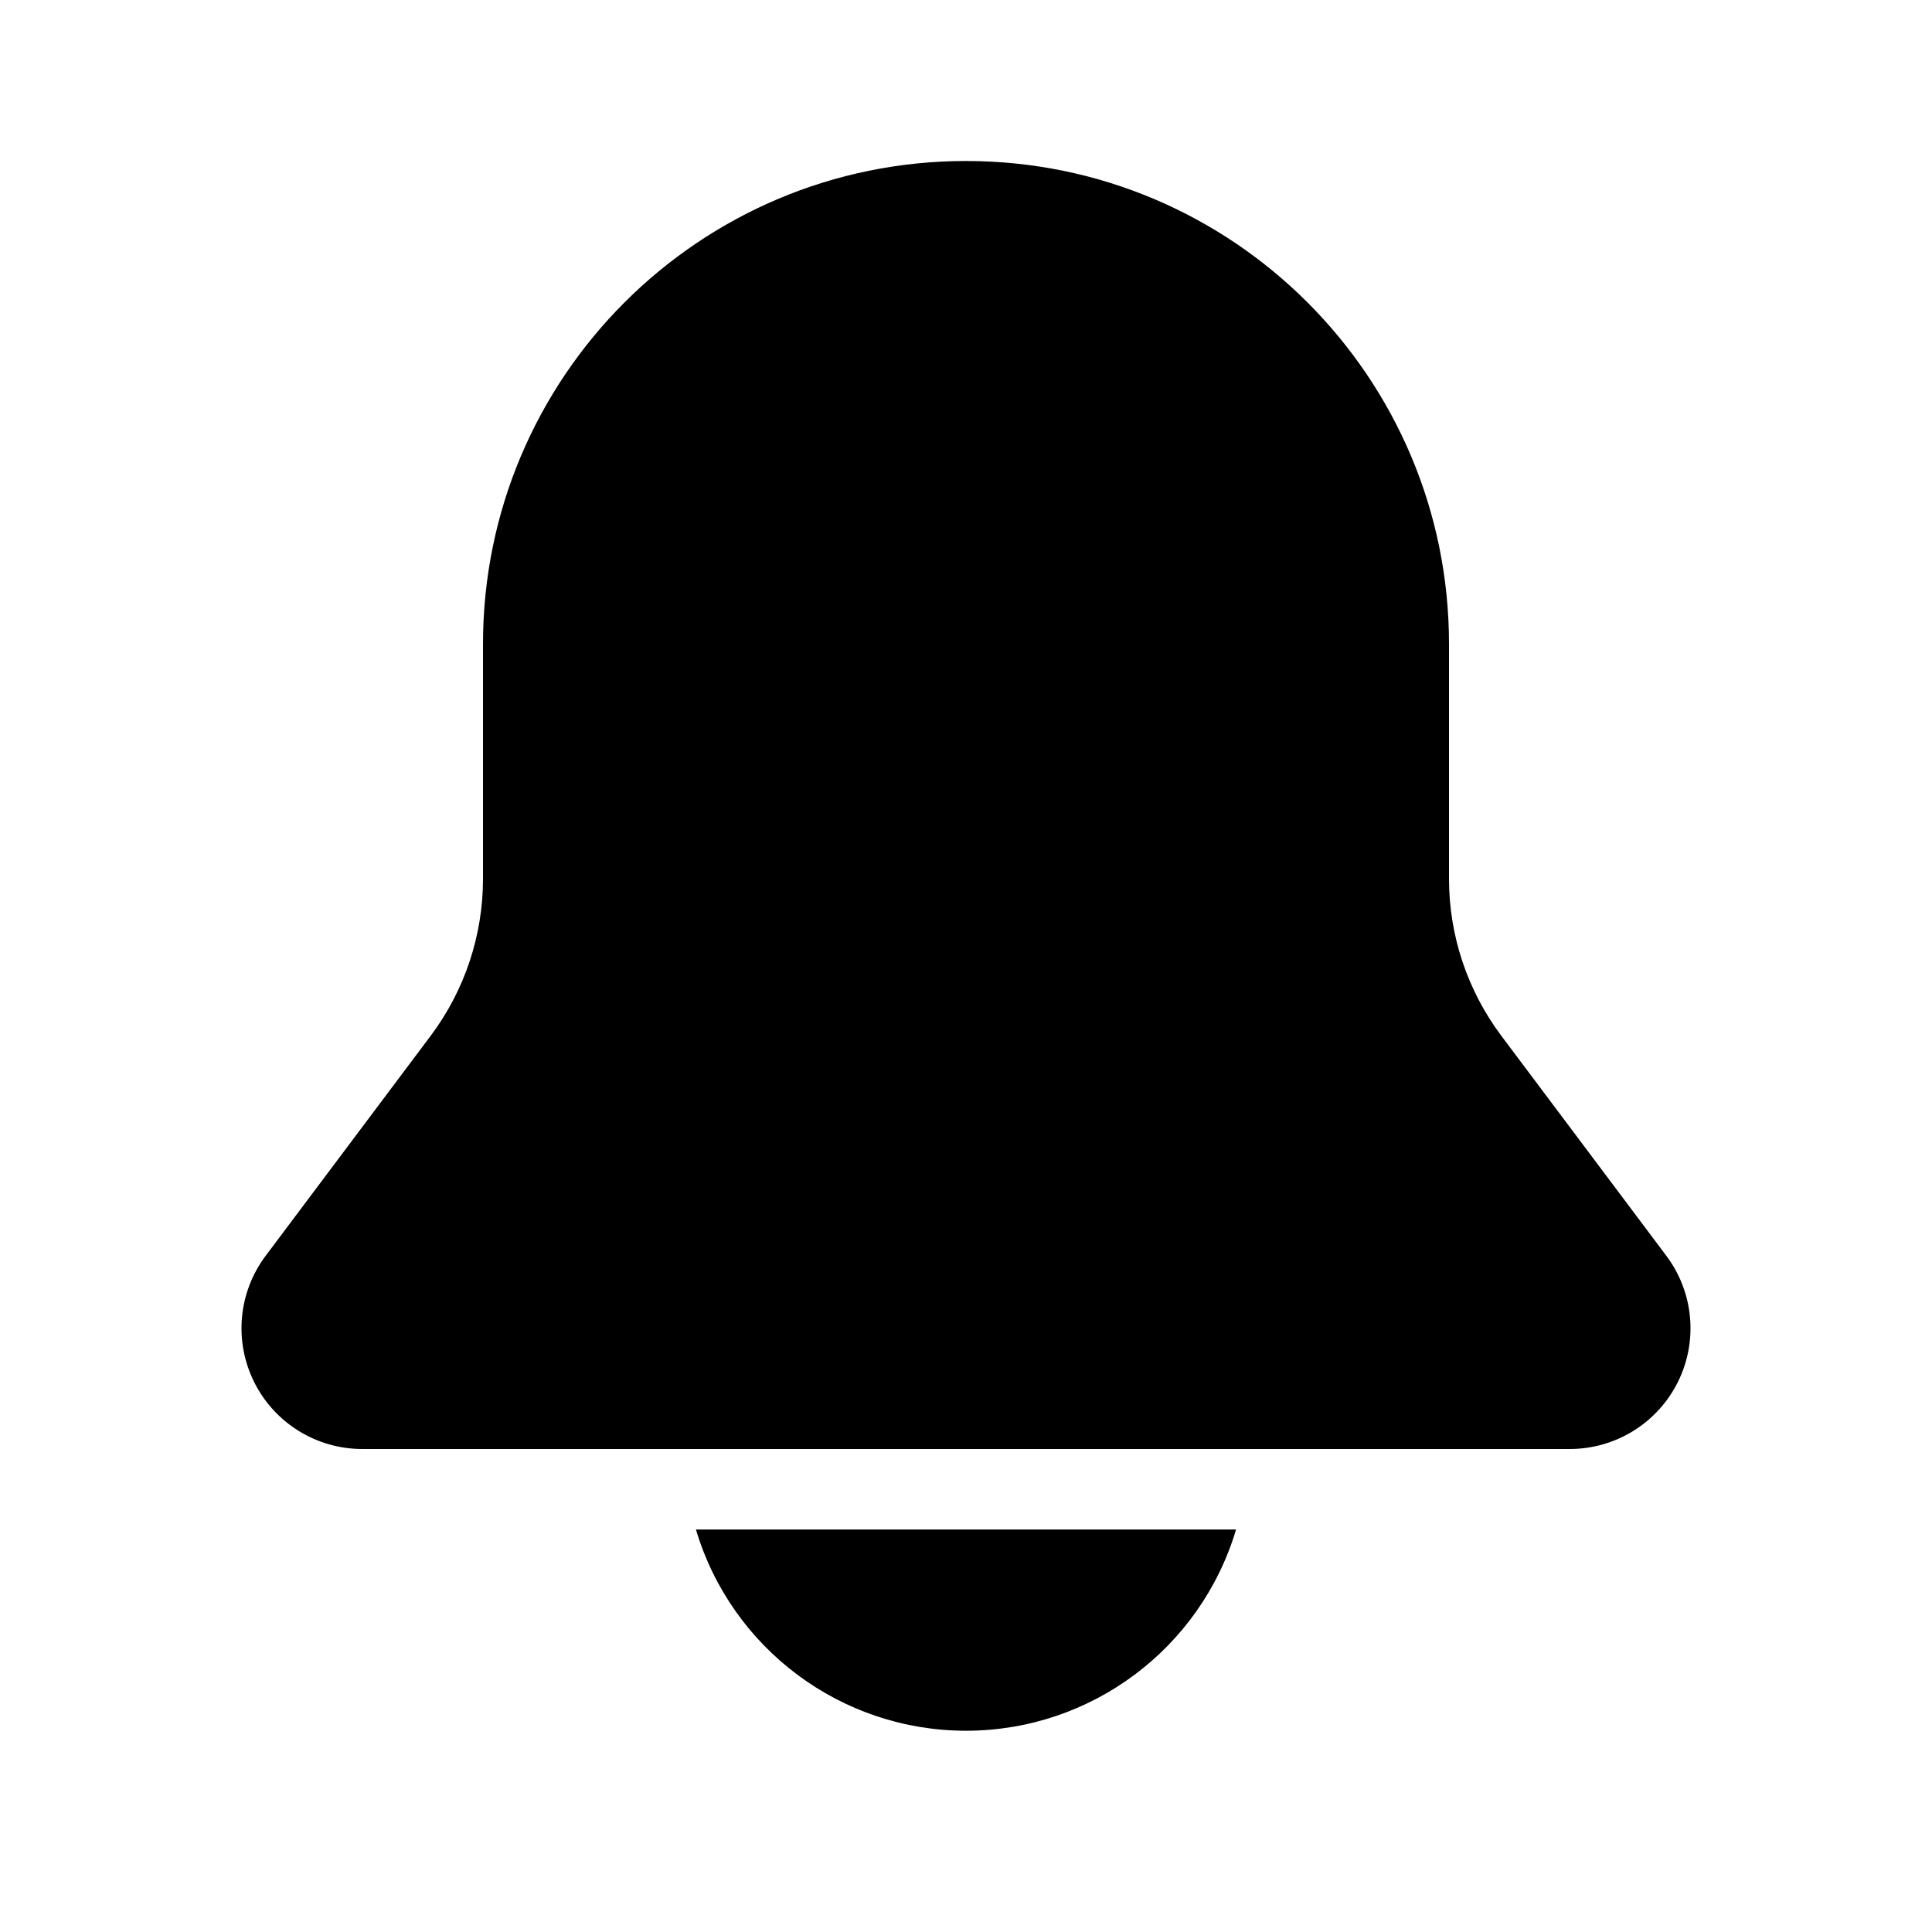
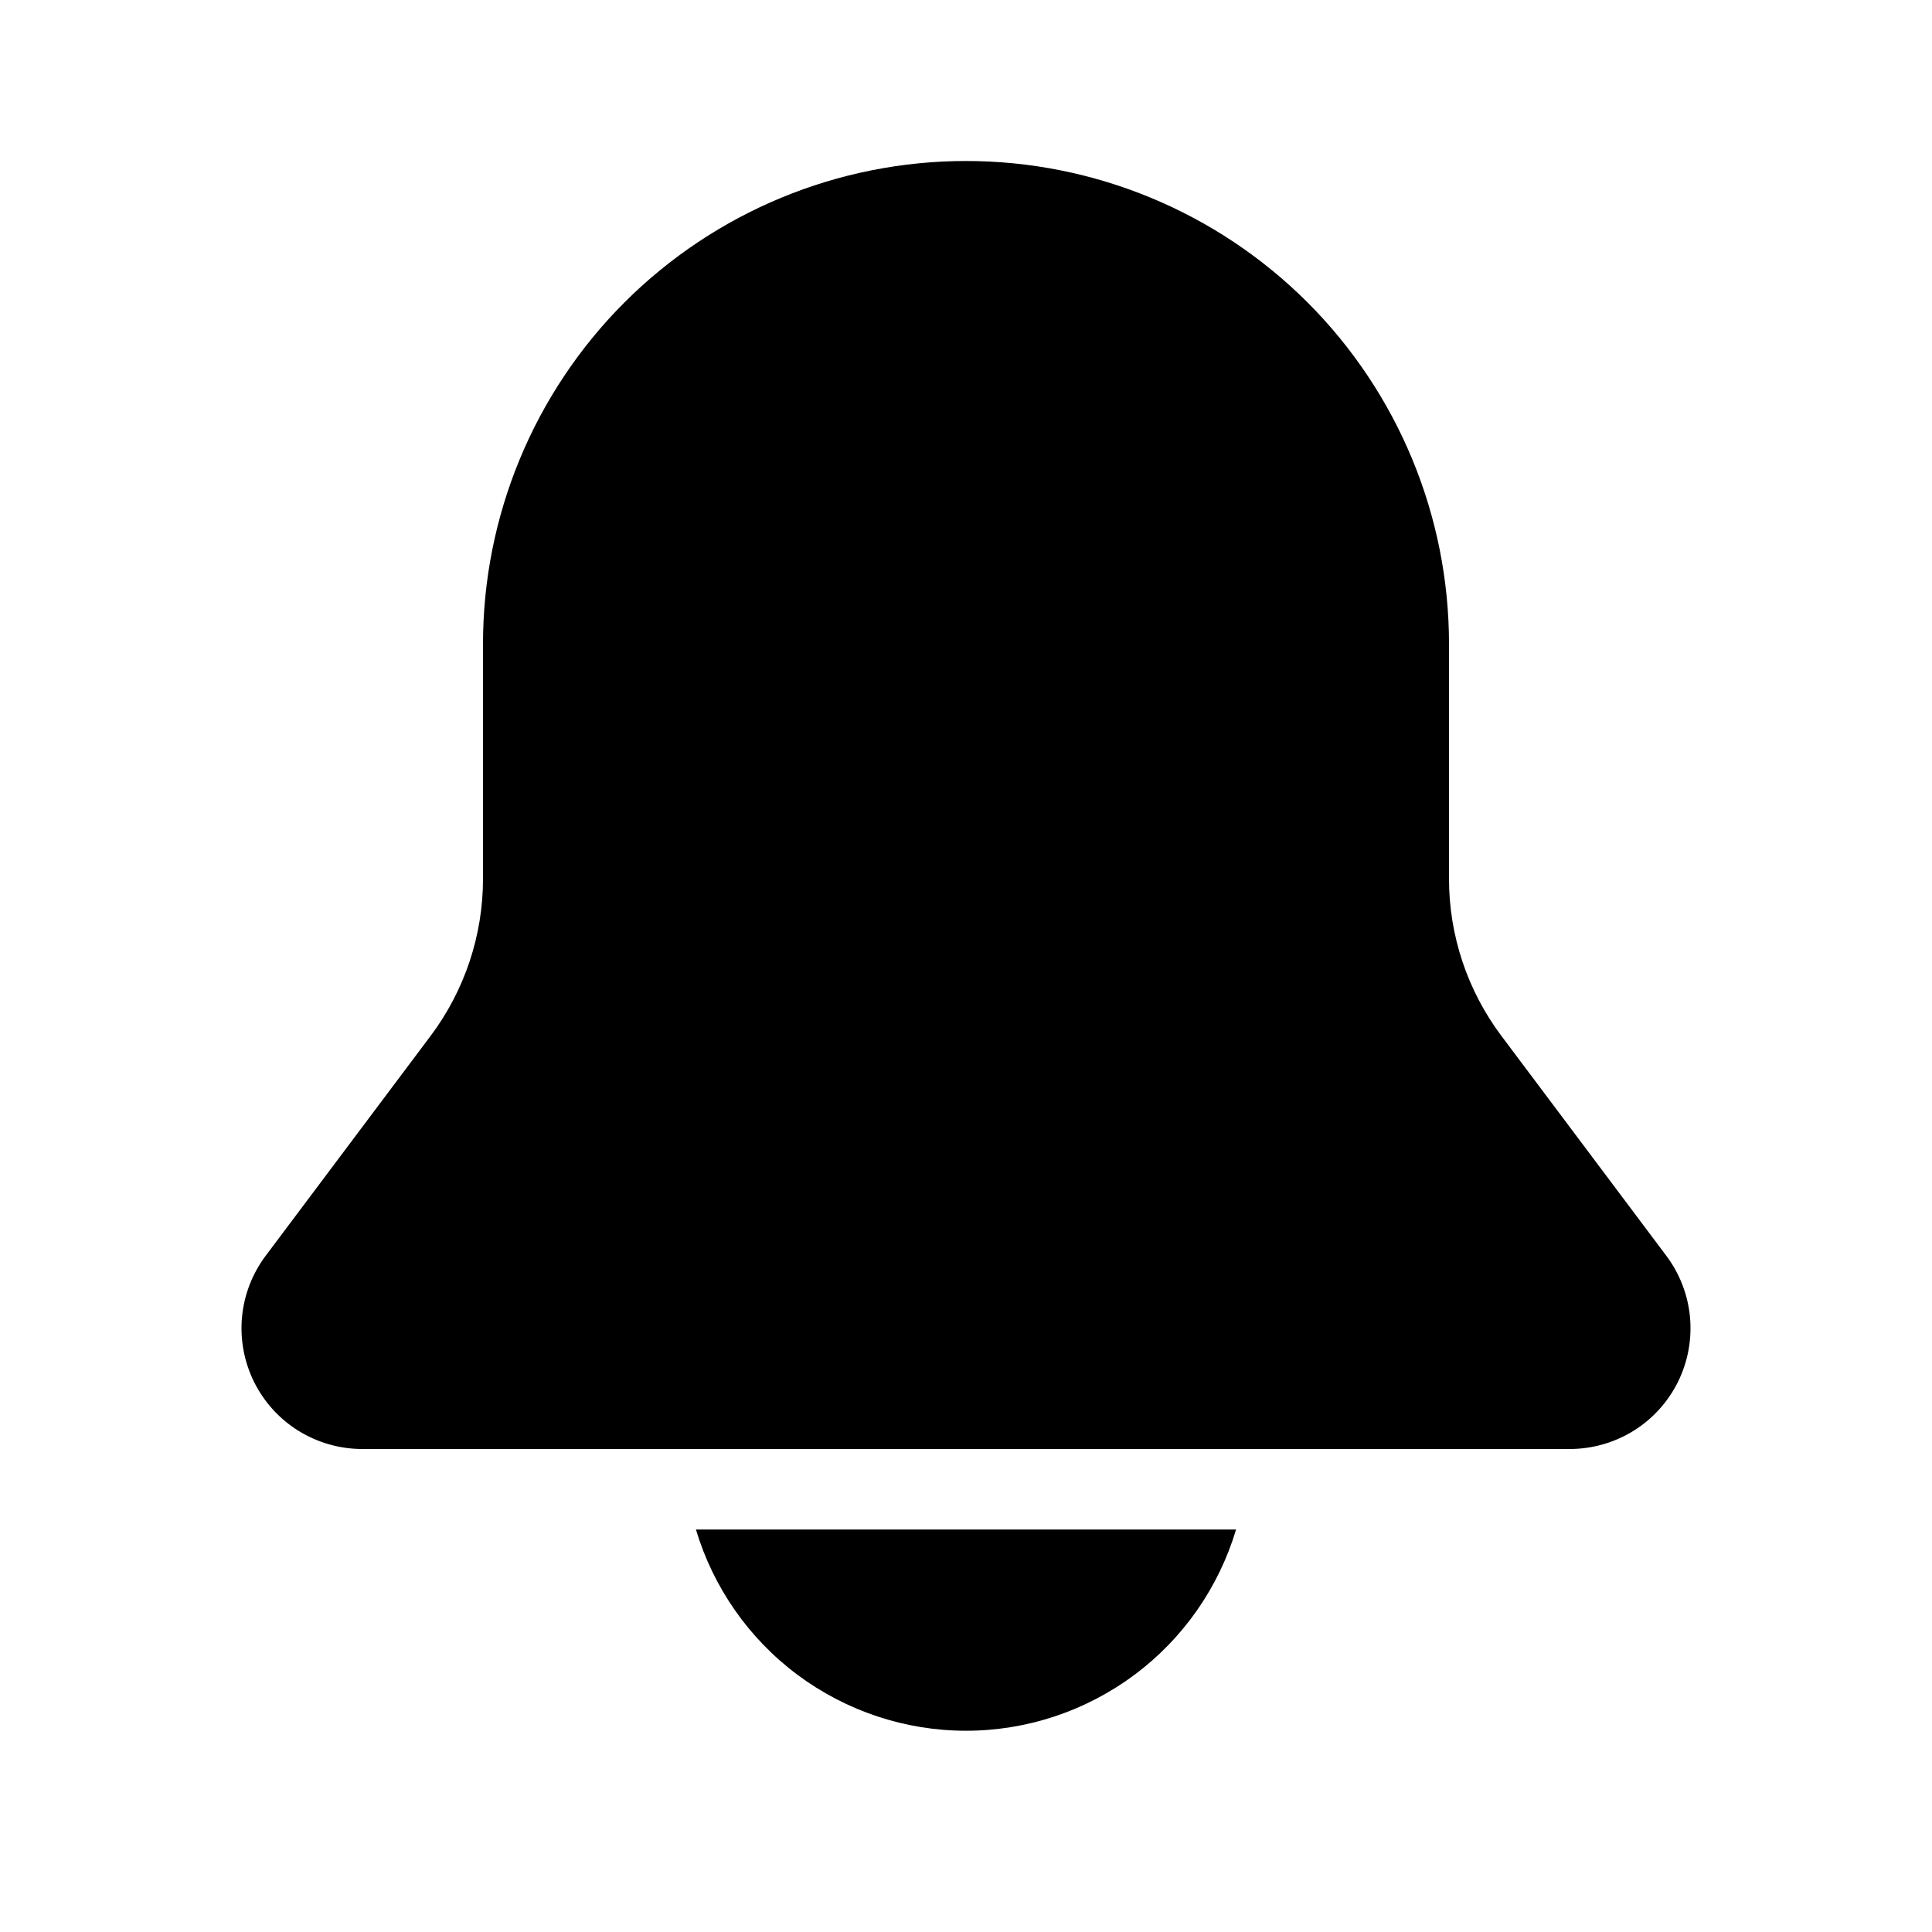
<svg xmlns="http://www.w3.org/2000/svg" width="24" height="24" viewBox="0 0 24 24">
-   <path fill-rule="evenodd" clip-rule="evenodd" d="M6 8a6 6 0 1112 0v2.917c0 .703.228 1.387.65 1.95L20.7 15.6a1.5 1.5 0 01-1.2 2.4h-15a1.5 1.5 0 01-1.2-2.4l2.05-2.733a3.25 3.25 0 00.65-1.95V8zm6 13.5A3.502 3.502 0 018.645 19h6.71A3.502 3.502 0 0112 21.5z" />
+   <path fill-rule="evenodd" clip-rule="evenodd" d="M6 8C6 6.409 6.632 4.883 7.757 3.757C8.883 2.632 10.409 2 12 2C13.591 2 15.117 2.632 16.243 3.757C17.368 4.883 18 6.409 18 8V10.917C18 11.62 18.228 12.304 18.65 12.867L20.7 15.6C20.867 15.823 20.969 16.088 20.994 16.365C21.019 16.643 20.966 16.922 20.842 17.171C20.717 17.42 20.526 17.63 20.289 17.776C20.052 17.922 19.779 18 19.5 18H4.5C4.221 18 3.948 17.922 3.711 17.776C3.474 17.63 3.283 17.42 3.158 17.171C3.034 16.922 2.981 16.643 3.006 16.365C3.031 16.088 3.133 15.823 3.3 15.6L5.35 12.867C5.772 12.304 6 11.62 6 10.917V8ZM12 21.5C11.246 21.5 10.513 21.256 9.908 20.806C9.304 20.356 8.861 19.722 8.645 19H15.355C15.139 19.722 14.696 20.356 14.092 20.806C13.487 21.256 12.754 21.5 12 21.5Z" />
</svg>
